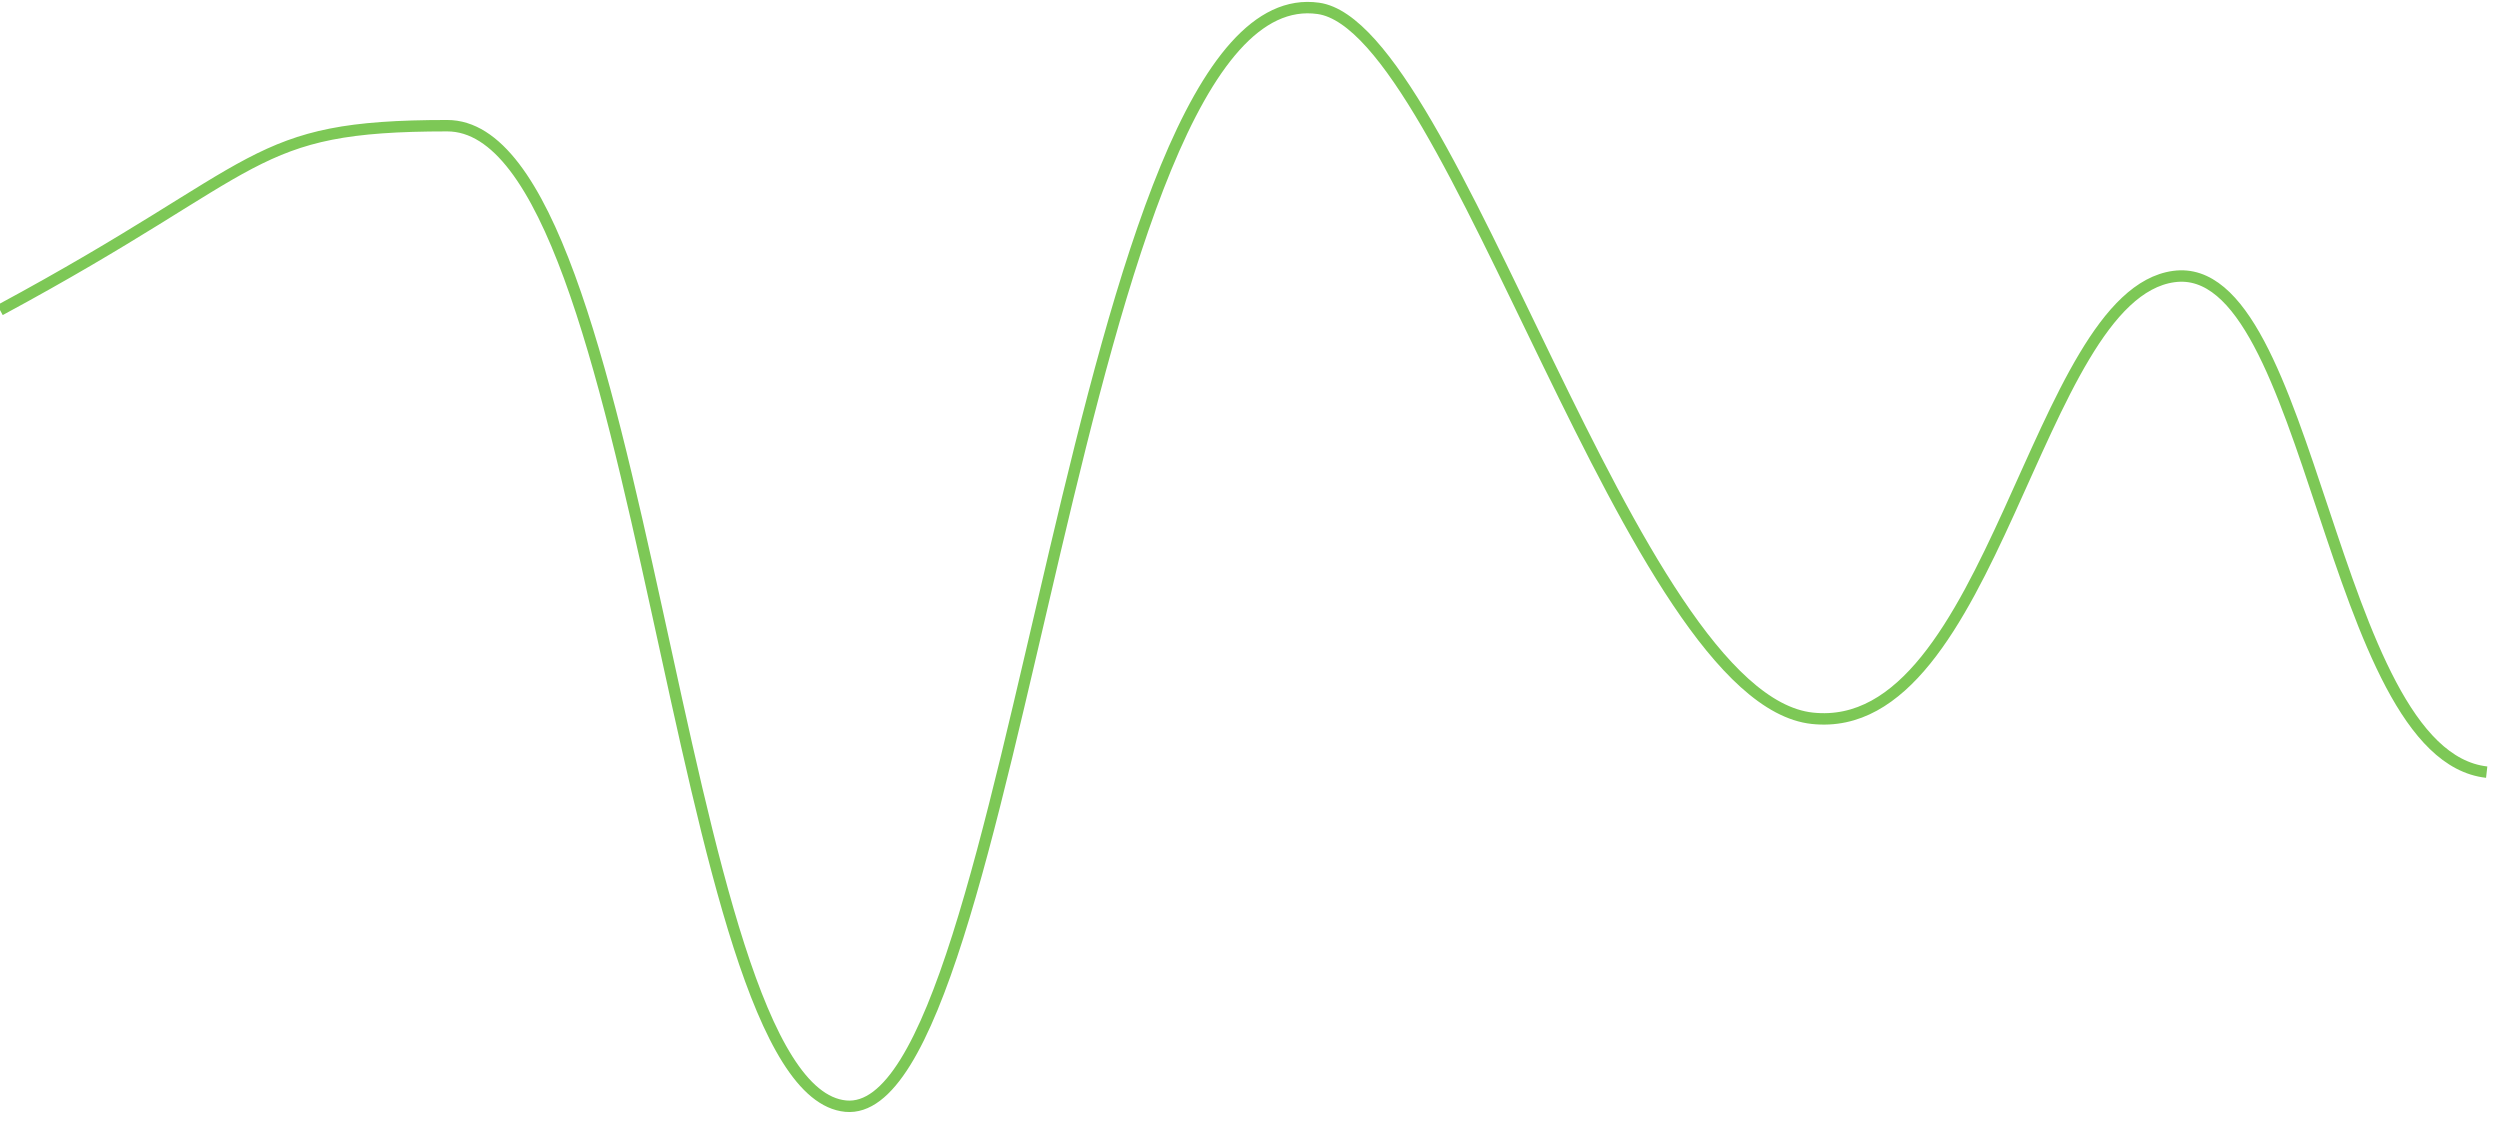
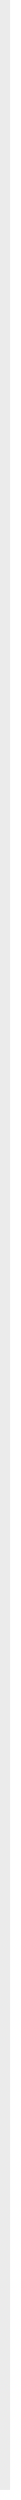
- <svg xmlns="http://www.w3.org/2000/svg" version="1.1" width="219px" height="99px">
-   <g transform="matrix(1 0 0 1 -1098 -3499 )">
-     <path d="M 0 27.161  C 23.521 14.485  21.719 11.011  39.175 11.011  C 56.631 11.011  59.047 95.48  74.088 96.899  C 89.128 98.318  94.173 -2.303  115.495 0.734  C 127.349 2.422  142.886 61.221  158.759 62.921  C 174.631 64.622  178.296 25.889  190.424 24.225  C 202.552 22.561  204.087 66.099  217.834 67.64  " stroke-width="1" stroke="#7dc856" fill="none" transform="matrix(1 0 0 1 1098 3499 )" />
+ <svg xmlns="http://www.w3.org/2000/svg" version="1.1" width="2px" height="248px">
+   <g transform="matrix(1 0 0 1 -809 -3415 )">
+     <path d="M 809.5 3415  L 809.5 3662  " stroke-width="1" stroke="#ebebeb" fill="none" />
  </g>
</svg>
